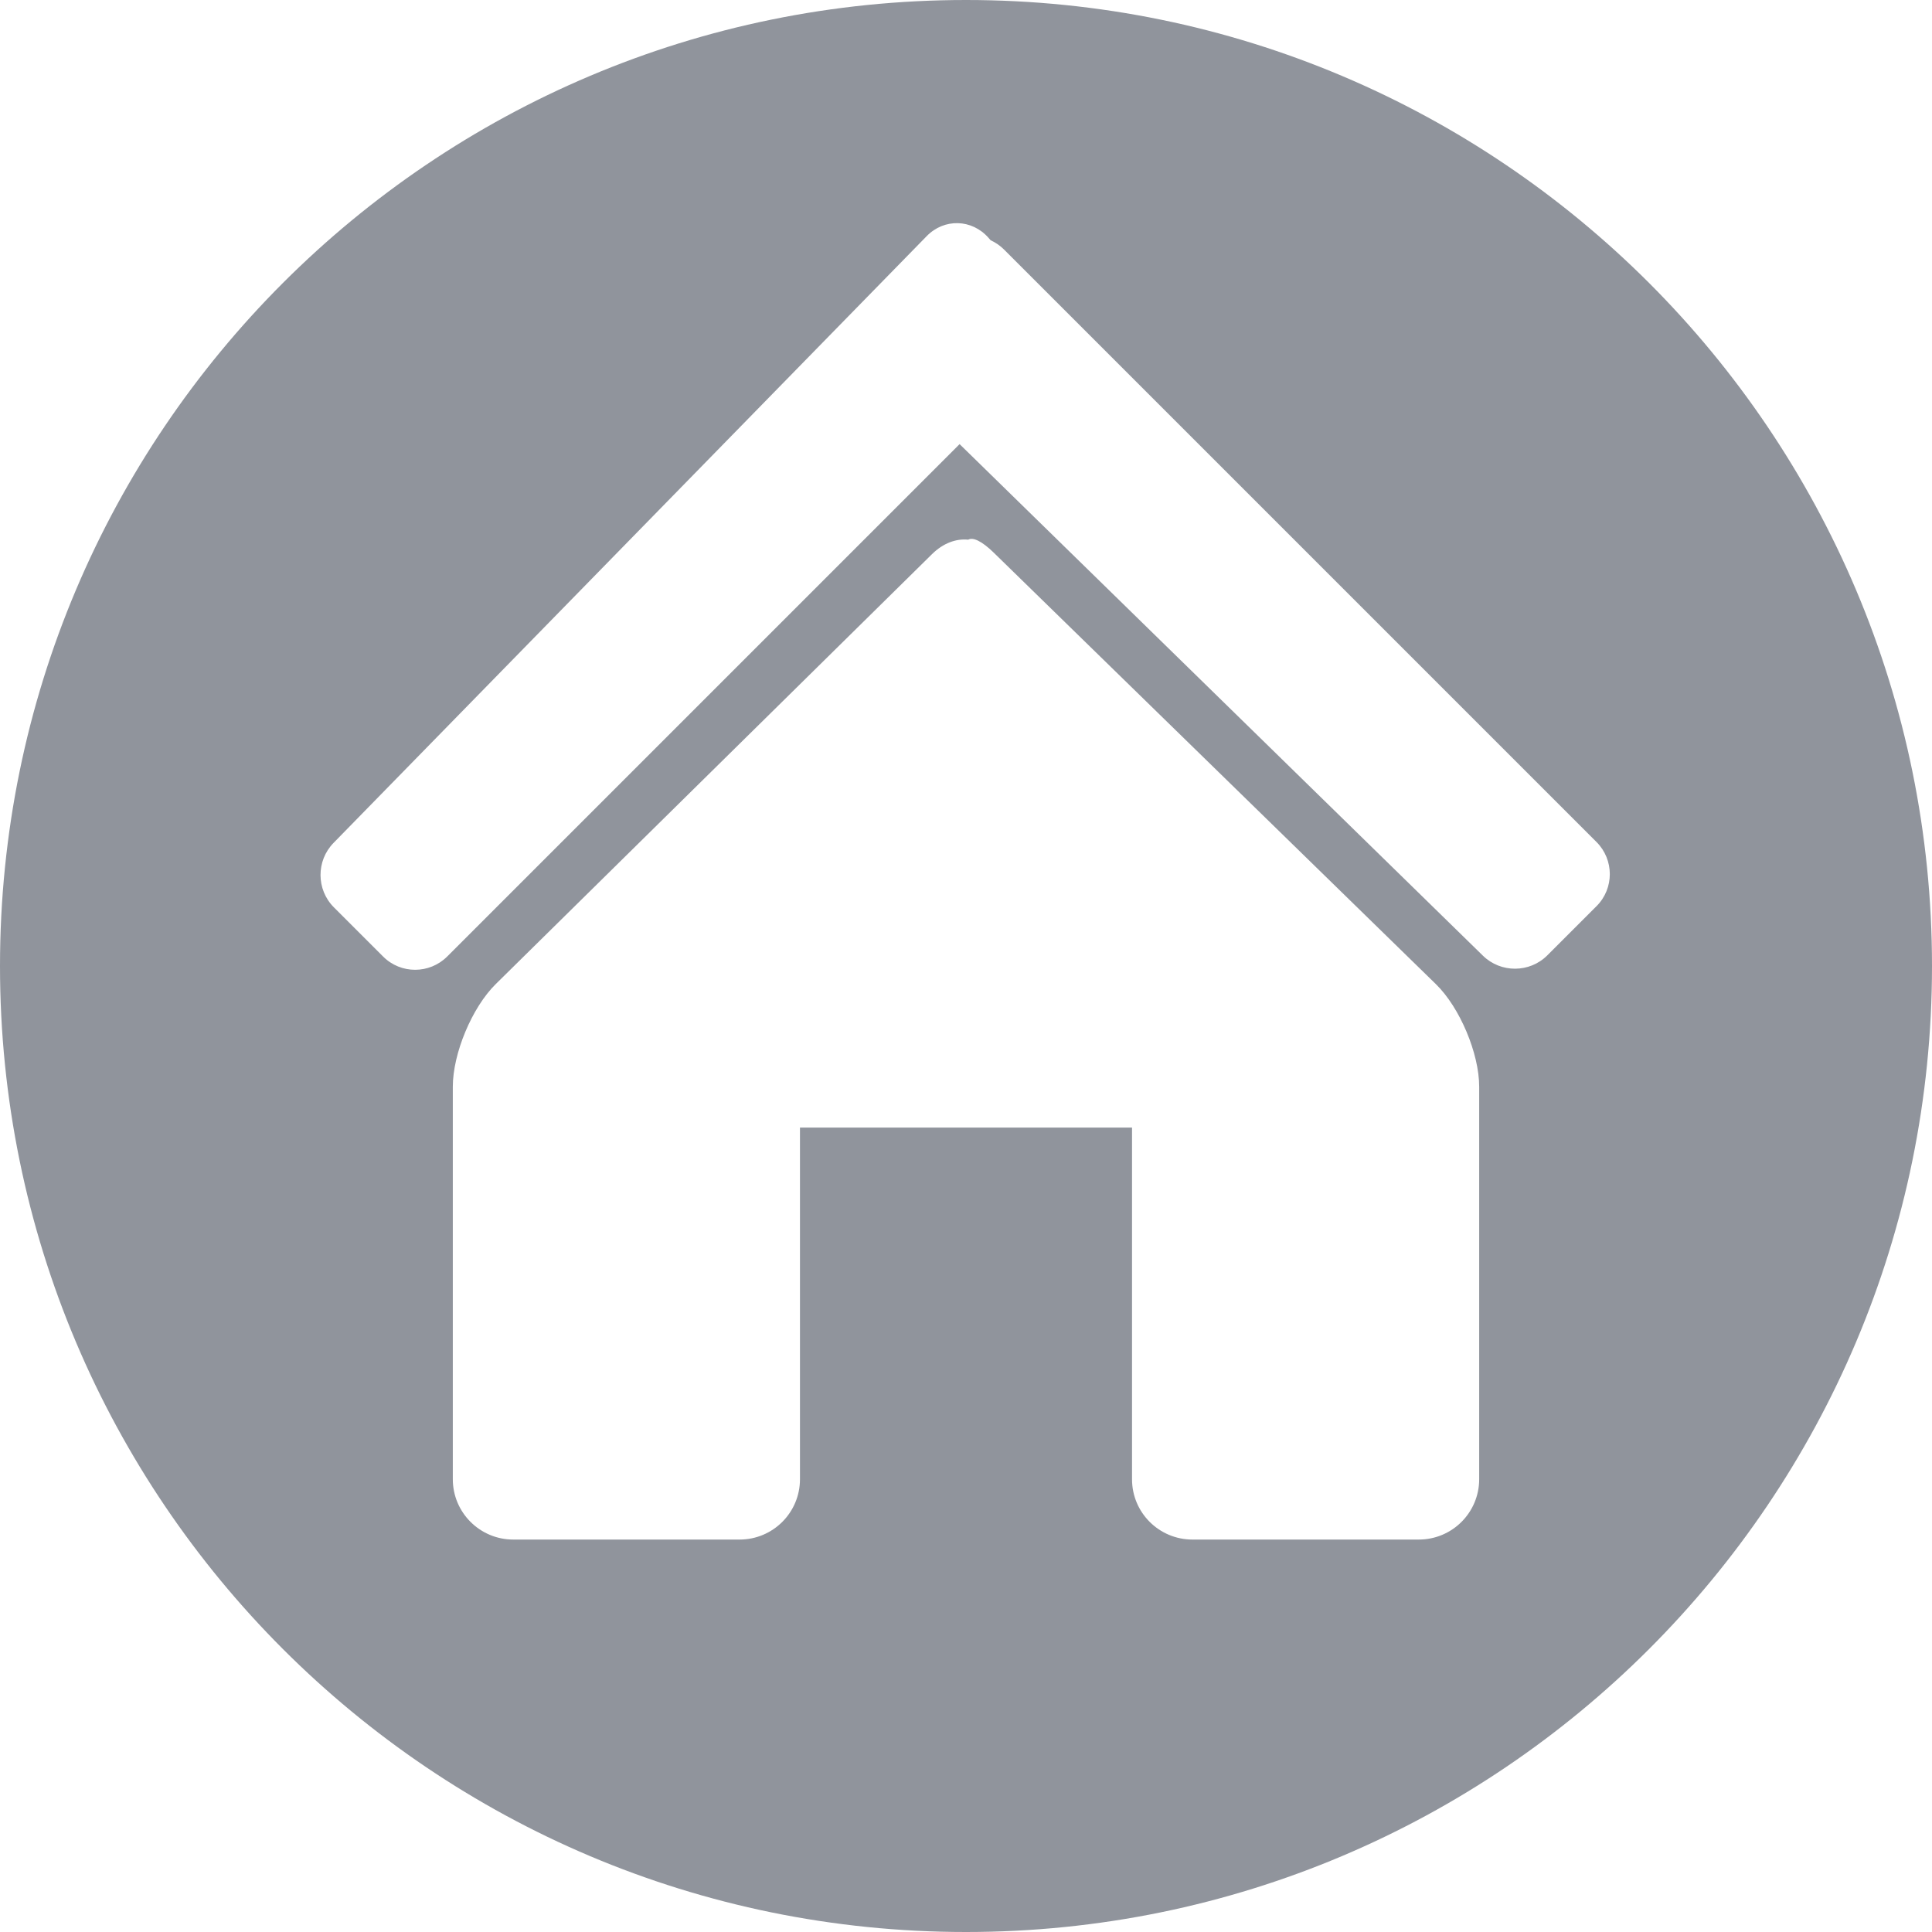
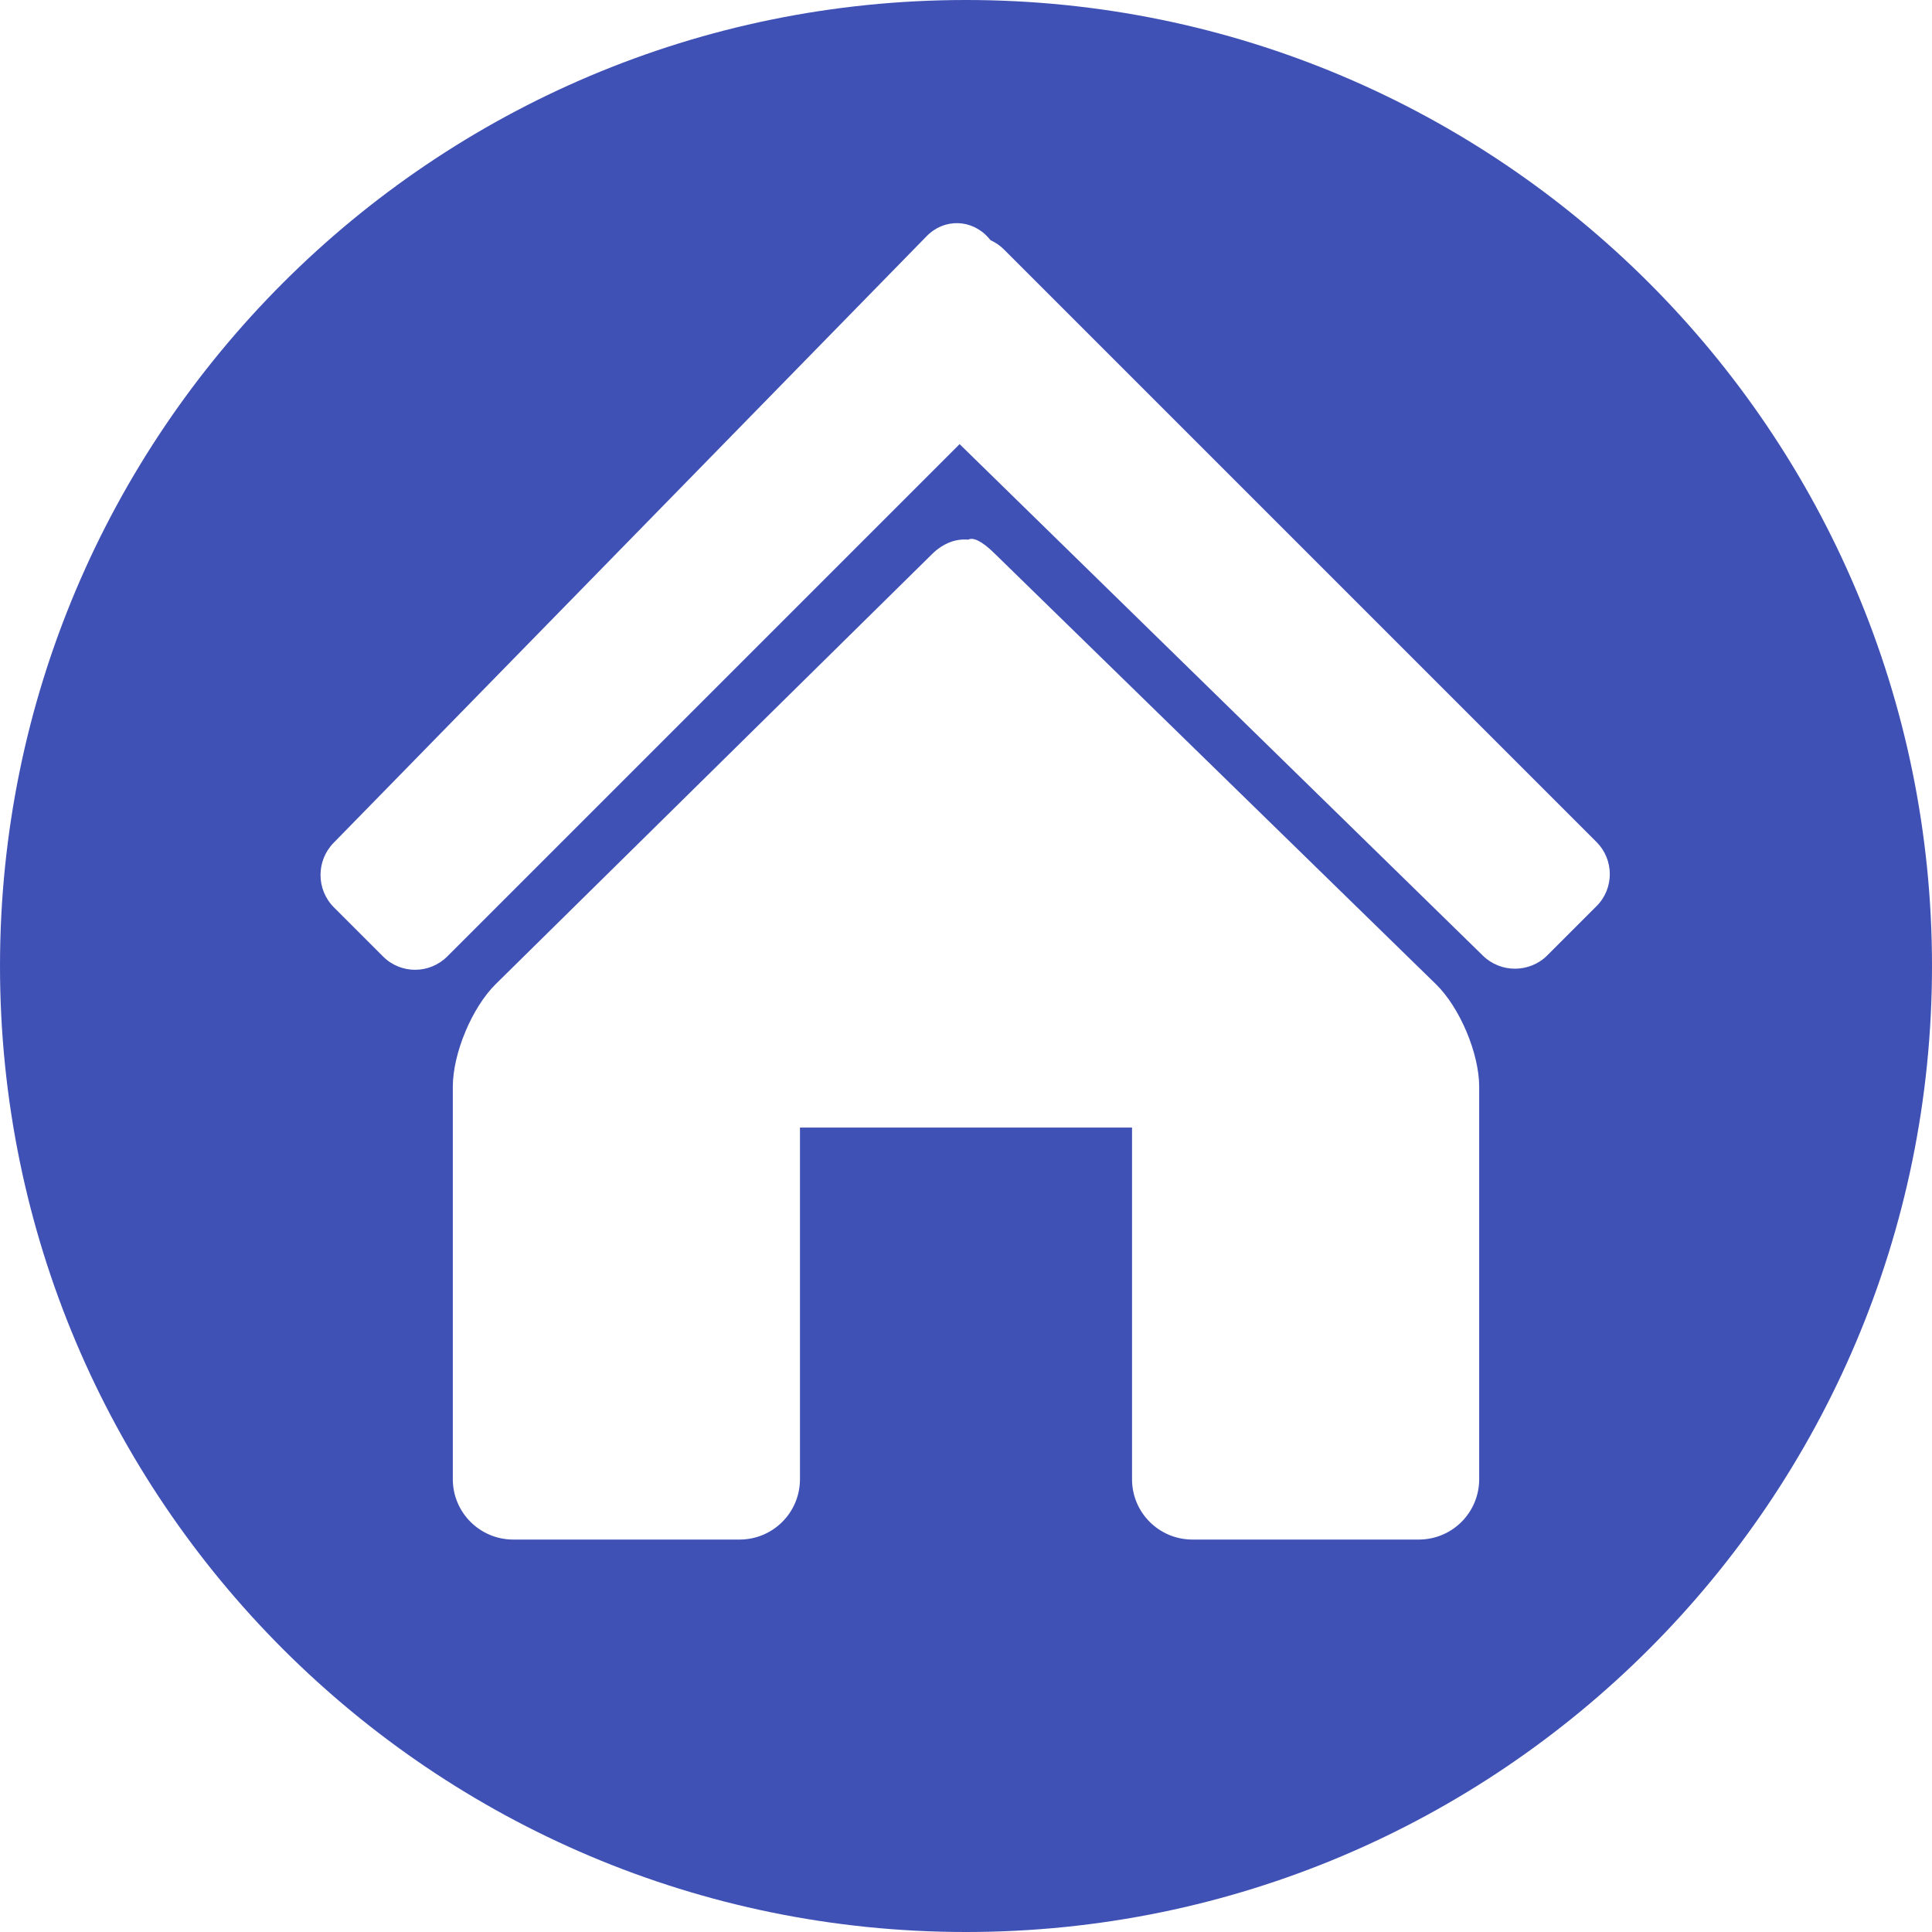
<svg xmlns="http://www.w3.org/2000/svg" width="128px" height="128px" viewBox="0 0 128 128" version="1.1">
  <defs />
  <g id="Page-1" stroke="none" stroke-width="1" fill="none" fill-rule="evenodd">
-     <path d="M64.147,35.755 C63.343,35.674 62.488,35.984 61.748,36.713 L32.846,65.196 C31.272,66.746 30,69.791 30,72 L30,98 C30,100.208 31.794,102 34.006,102 L48.994,102 C51.214,102 53,100.21 53,98.002 L53,74.705 L75,74.705 L75,98.005 C75,100.218 76.794,102 79.006,102 L93.994,102 C96.214,102 98,100.209 98,98 L98,72 C98,69.792 96.717,66.748 95.133,65.203 L65.836,36.613 C65.05,35.847 64.462,35.575 64.147,35.755 Z M65.632,15.917 L65.487,15.752 C64.386,14.505 62.556,14.457 61.398,15.642 L22.098,55.845 C20.939,57.031 20.949,58.941 22.12,60.112 L25.384,63.375 C26.554,64.545 28.457,64.543 29.632,63.368 L63.576,29.424 L98.248,63.317 C99.434,64.476 101.344,64.465 102.515,63.294 L105.778,60.031 C106.948,58.861 106.946,56.958 105.771,55.783 L66.53,16.542 C66.265,16.276 65.96,16.068 65.632,15.917 Z M64,128 C99.346,128 128,99.346 128,64 C128,28.654 99.346,0 64,0 C28.654,0 0,28.654 0,64 C0,99.346 28.654,128 64,128 Z" id="addressicon" fill="#90949C" />
+     <path d="M64.147,35.755 C63.343,35.674 62.488,35.984 61.748,36.713 L32.846,65.196 C31.272,66.746 30,69.791 30,72 L30,98 C30,100.208 31.794,102 34.006,102 L48.994,102 C51.214,102 53,100.21 53,98.002 L53,74.705 L75,74.705 L75,98.005 C75,100.218 76.794,102 79.006,102 L93.994,102 C96.214,102 98,100.209 98,98 L98,72 C98,69.792 96.717,66.748 95.133,65.203 L65.836,36.613 C65.05,35.847 64.462,35.575 64.147,35.755 Z M65.632,15.917 L65.487,15.752 C64.386,14.505 62.556,14.457 61.398,15.642 L22.098,55.845 C20.939,57.031 20.949,58.941 22.12,60.112 L25.384,63.375 C26.554,64.545 28.457,64.543 29.632,63.368 L63.576,29.424 L98.248,63.317 C99.434,64.476 101.344,64.465 102.515,63.294 L105.778,60.031 C106.948,58.861 106.946,56.958 105.771,55.783 L66.53,16.542 C66.265,16.276 65.96,16.068 65.632,15.917 Z M64,128 C99.346,128 128,99.346 128,64 C128,28.654 99.346,0 64,0 C28.654,0 0,28.654 0,64 C0,99.346 28.654,128 64,128 Z" id="addressicon" fill="#3F51B5" />
  </g>
</svg>
